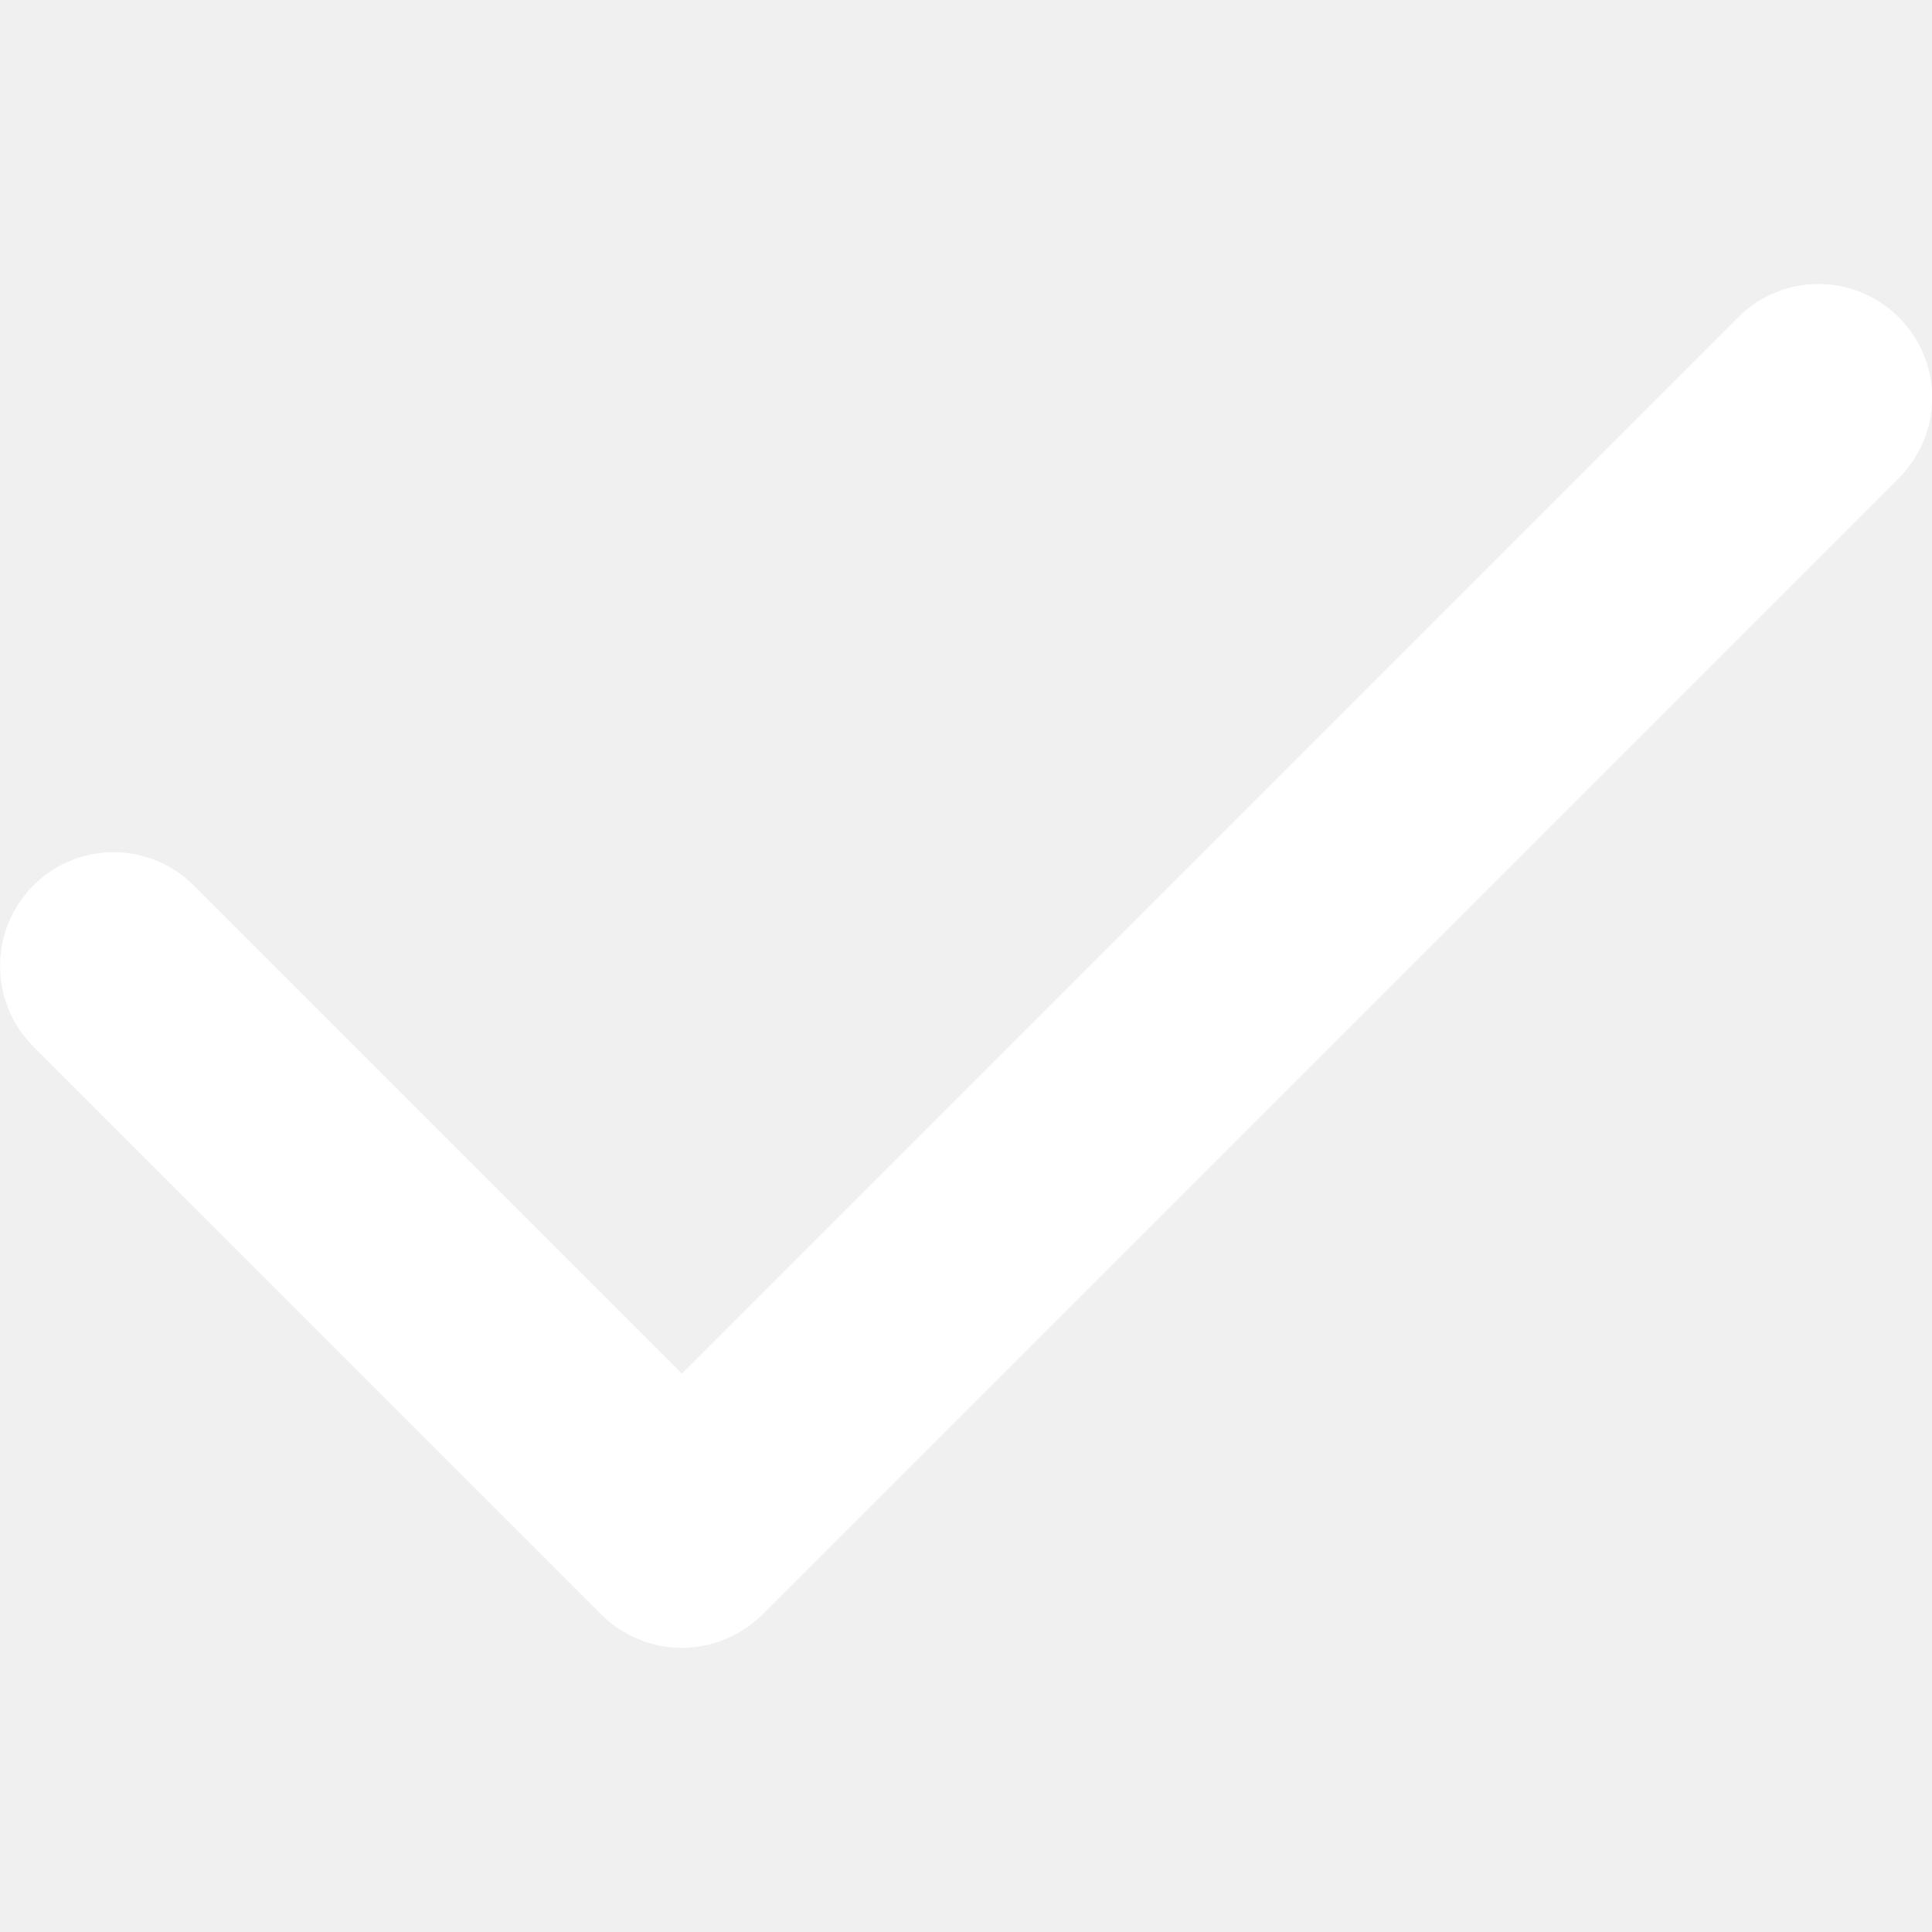
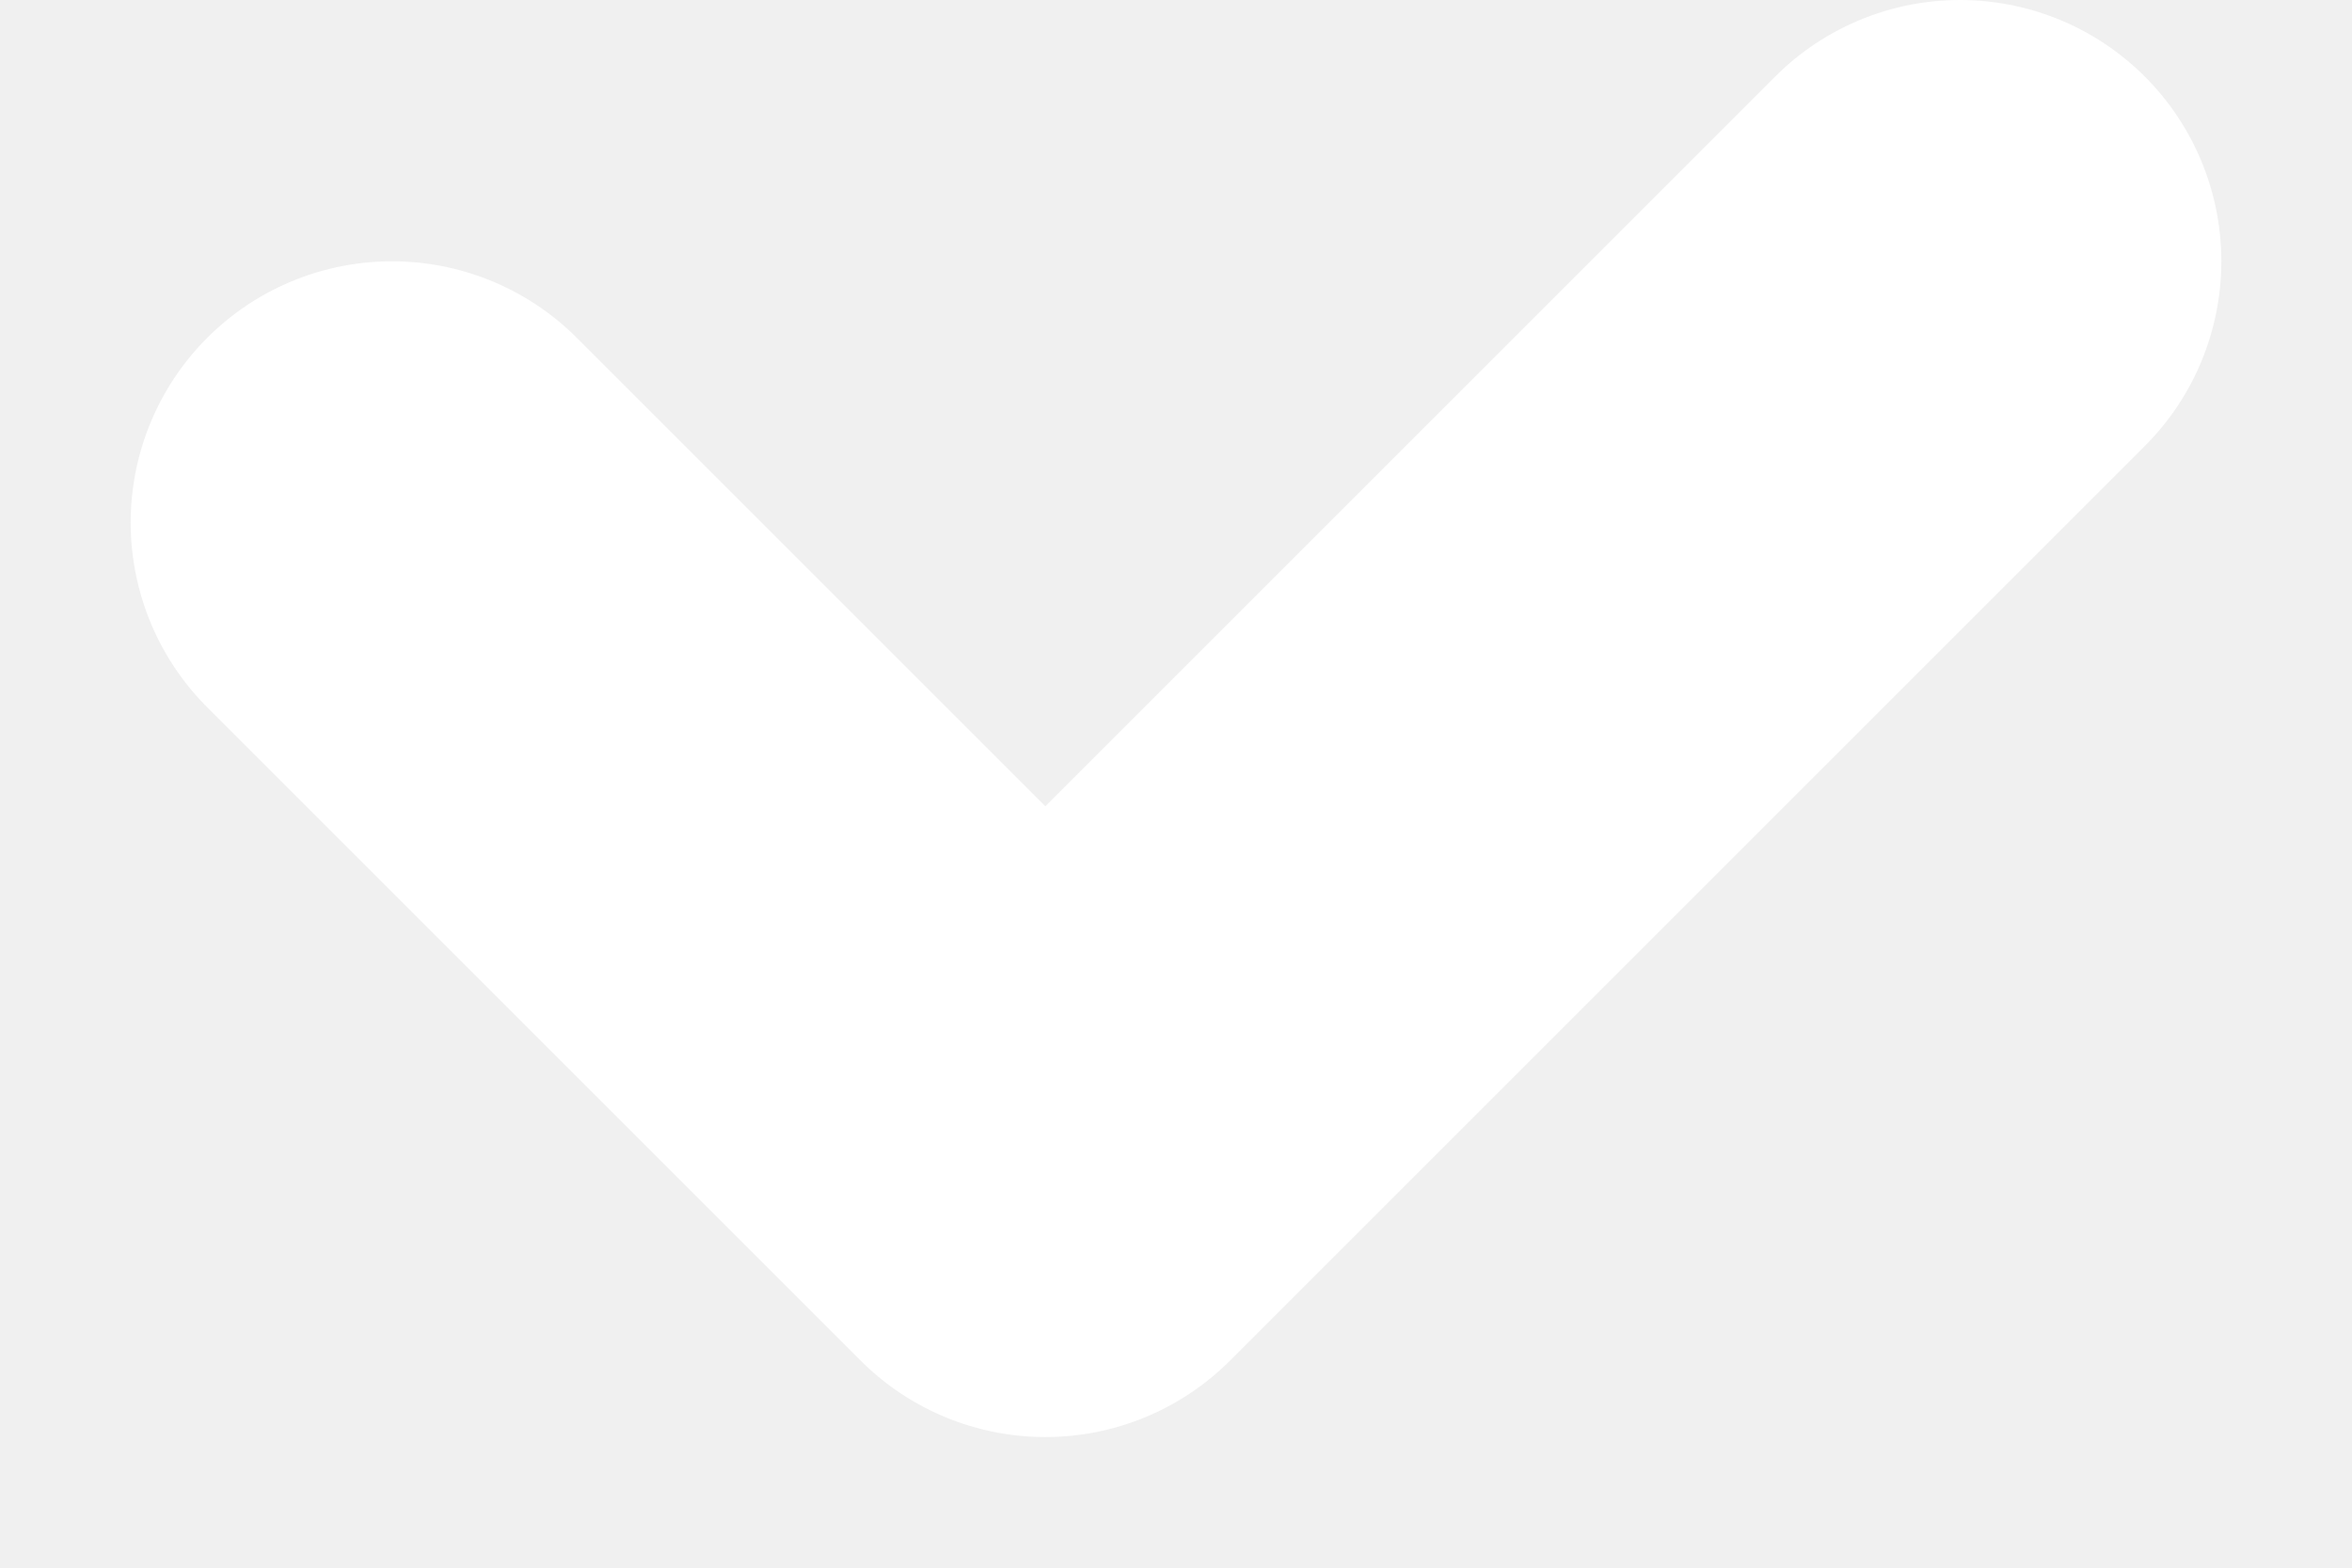
- <svg xmlns="http://www.w3.org/2000/svg" width="18" height="18" viewBox="0 0 18 18" fill="none">
-   <g clip-path="url(#clip0_12_7)">
-     <path d="M0.309 9.749L5.604 15.043C5.801 15.24 6.075 15.353 6.353 15.353C6.63 15.353 6.905 15.24 7.102 15.043L17.691 4.454C18.105 4.039 18.105 3.371 17.691 2.957C17.276 2.542 16.608 2.542 16.193 2.957L6.353 12.797L1.807 8.251C1.392 7.836 0.724 7.836 0.309 8.251C-0.102 8.666 -0.102 9.334 0.309 9.749Z" fill="white" />
-   </g>
-   <defs>
-     <clipPath id="clip0_12_7">
-       <rect width="18" height="18" fill="white" />
-     </clipPath>
-   </defs>
+ <svg xmlns="http://www.w3.org/2000/svg" width="9" height="6" viewBox="0 0 9 6" fill="none">
+   <path d="M1.5 2L4 4.5L7.5 1" stroke="white" stroke-width="2" stroke-linecap="round" stroke-linejoin="round" />
</svg>
